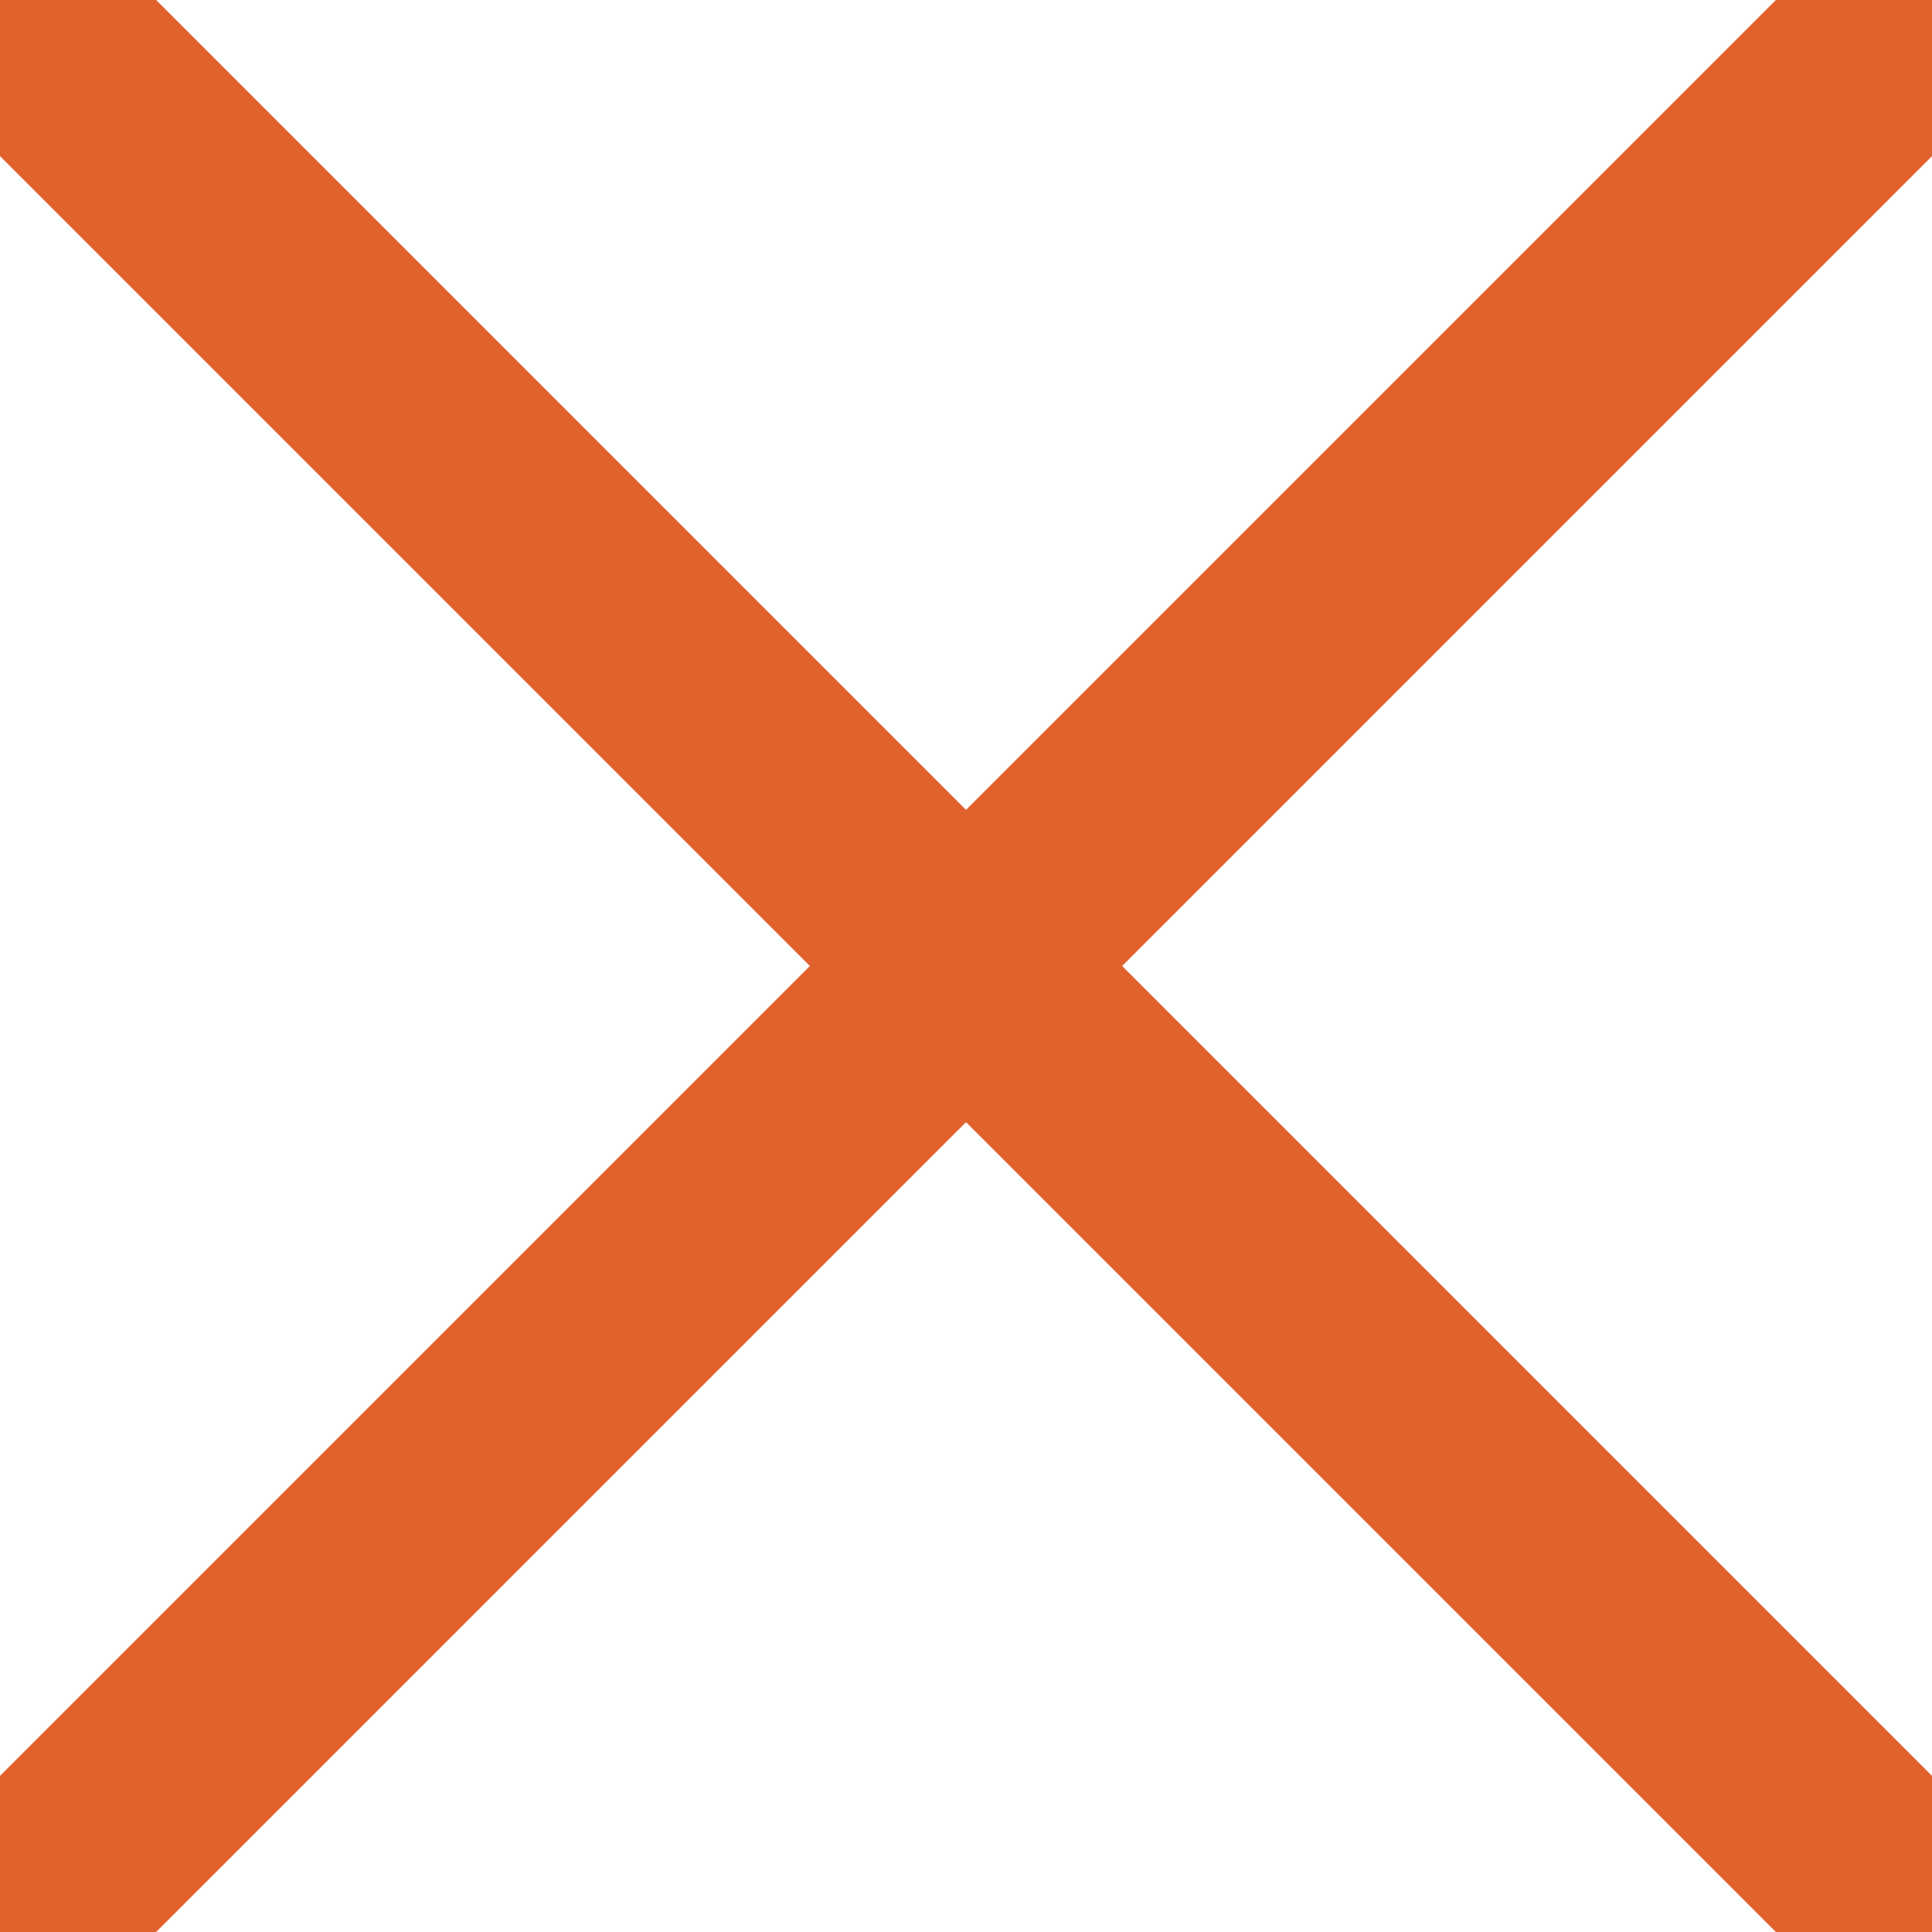
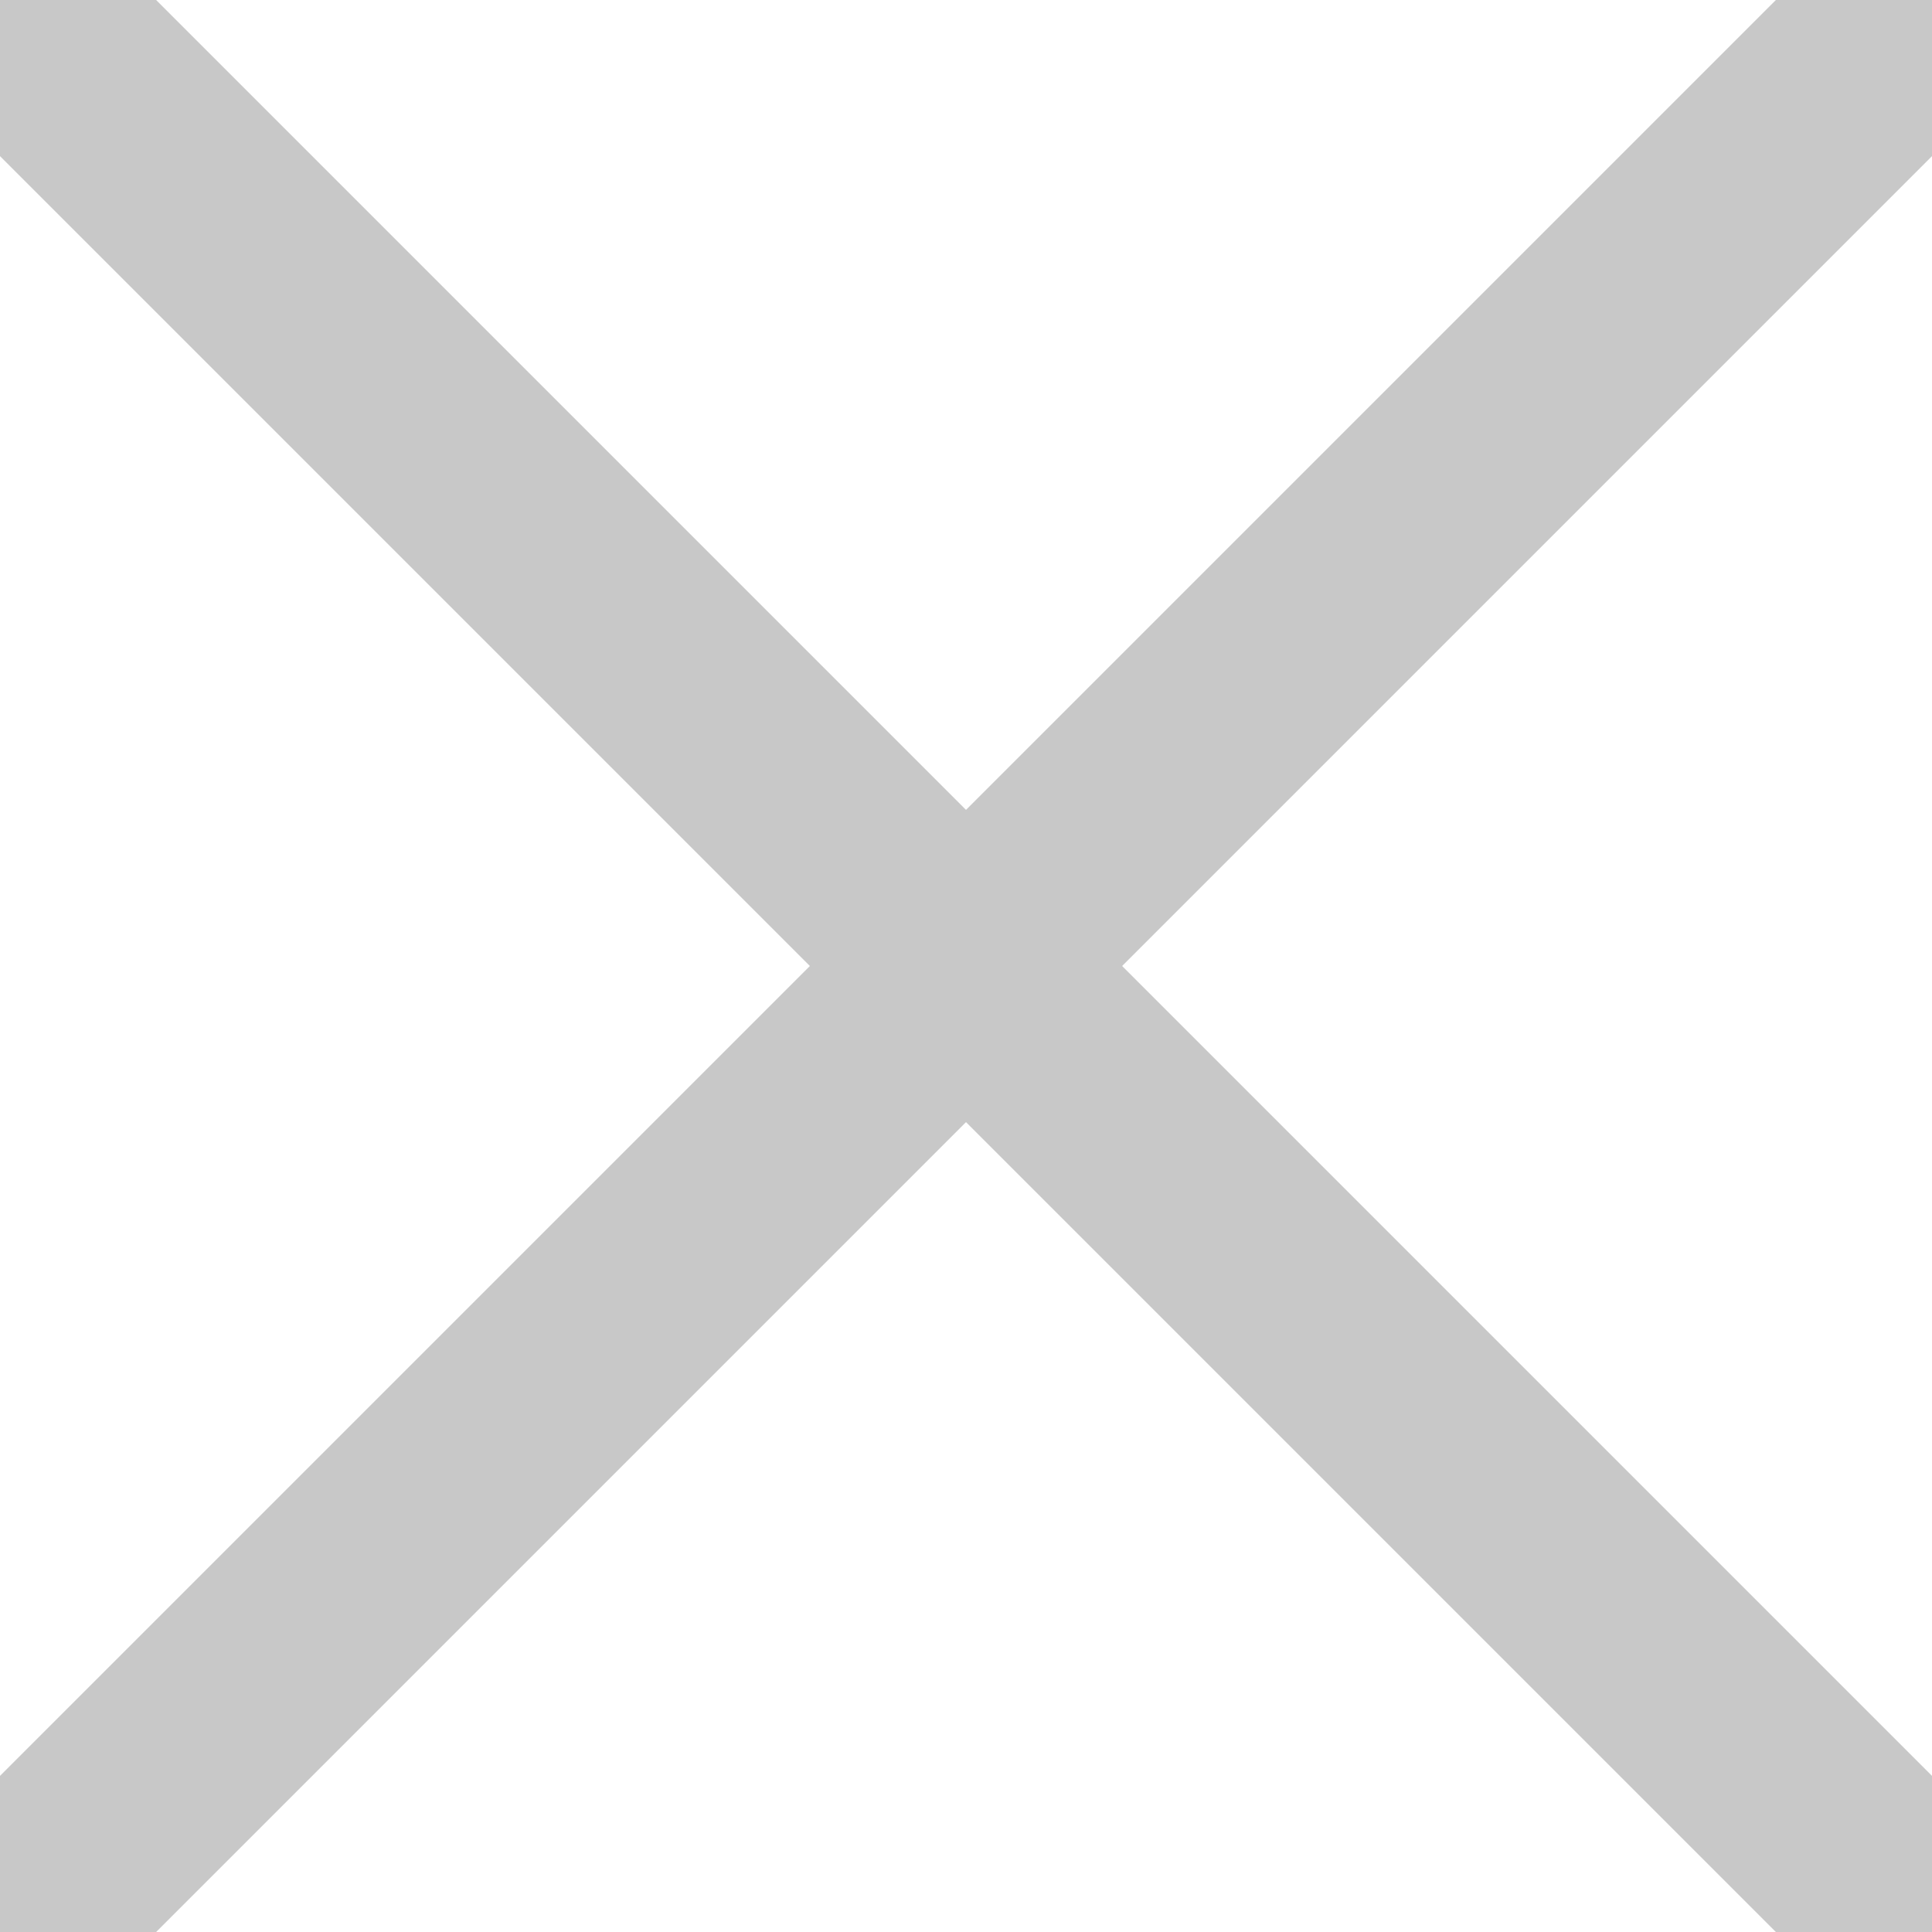
<svg xmlns="http://www.w3.org/2000/svg" version="1.1" id="Layer_1" x="0px" y="0px" width="70px" height="70px" viewBox="0 0 70 70" enable-background="new 0 0 70 70" xml:space="preserve">
-   <line fill="none" stroke="#E2622D" stroke-width="8" stroke-miterlimit="10" x1="0" y1="0" x2="70" y2="70" />
-   <line fill="none" stroke="#E2622D" stroke-width="8" stroke-miterlimit="10" x1="70" y1="0" x2="0" y2="70" />
+   <line fill="none" stroke="#C8C8C8" stroke-width="8" stroke-miterlimit="10" x1="0" y1="0" x2="70" y2="70" />
+   <line fill="none" stroke="#C8C8C8" stroke-width="8" stroke-miterlimit="10" x1="70" y1="0" x2="0" y2="70" />
</svg>
